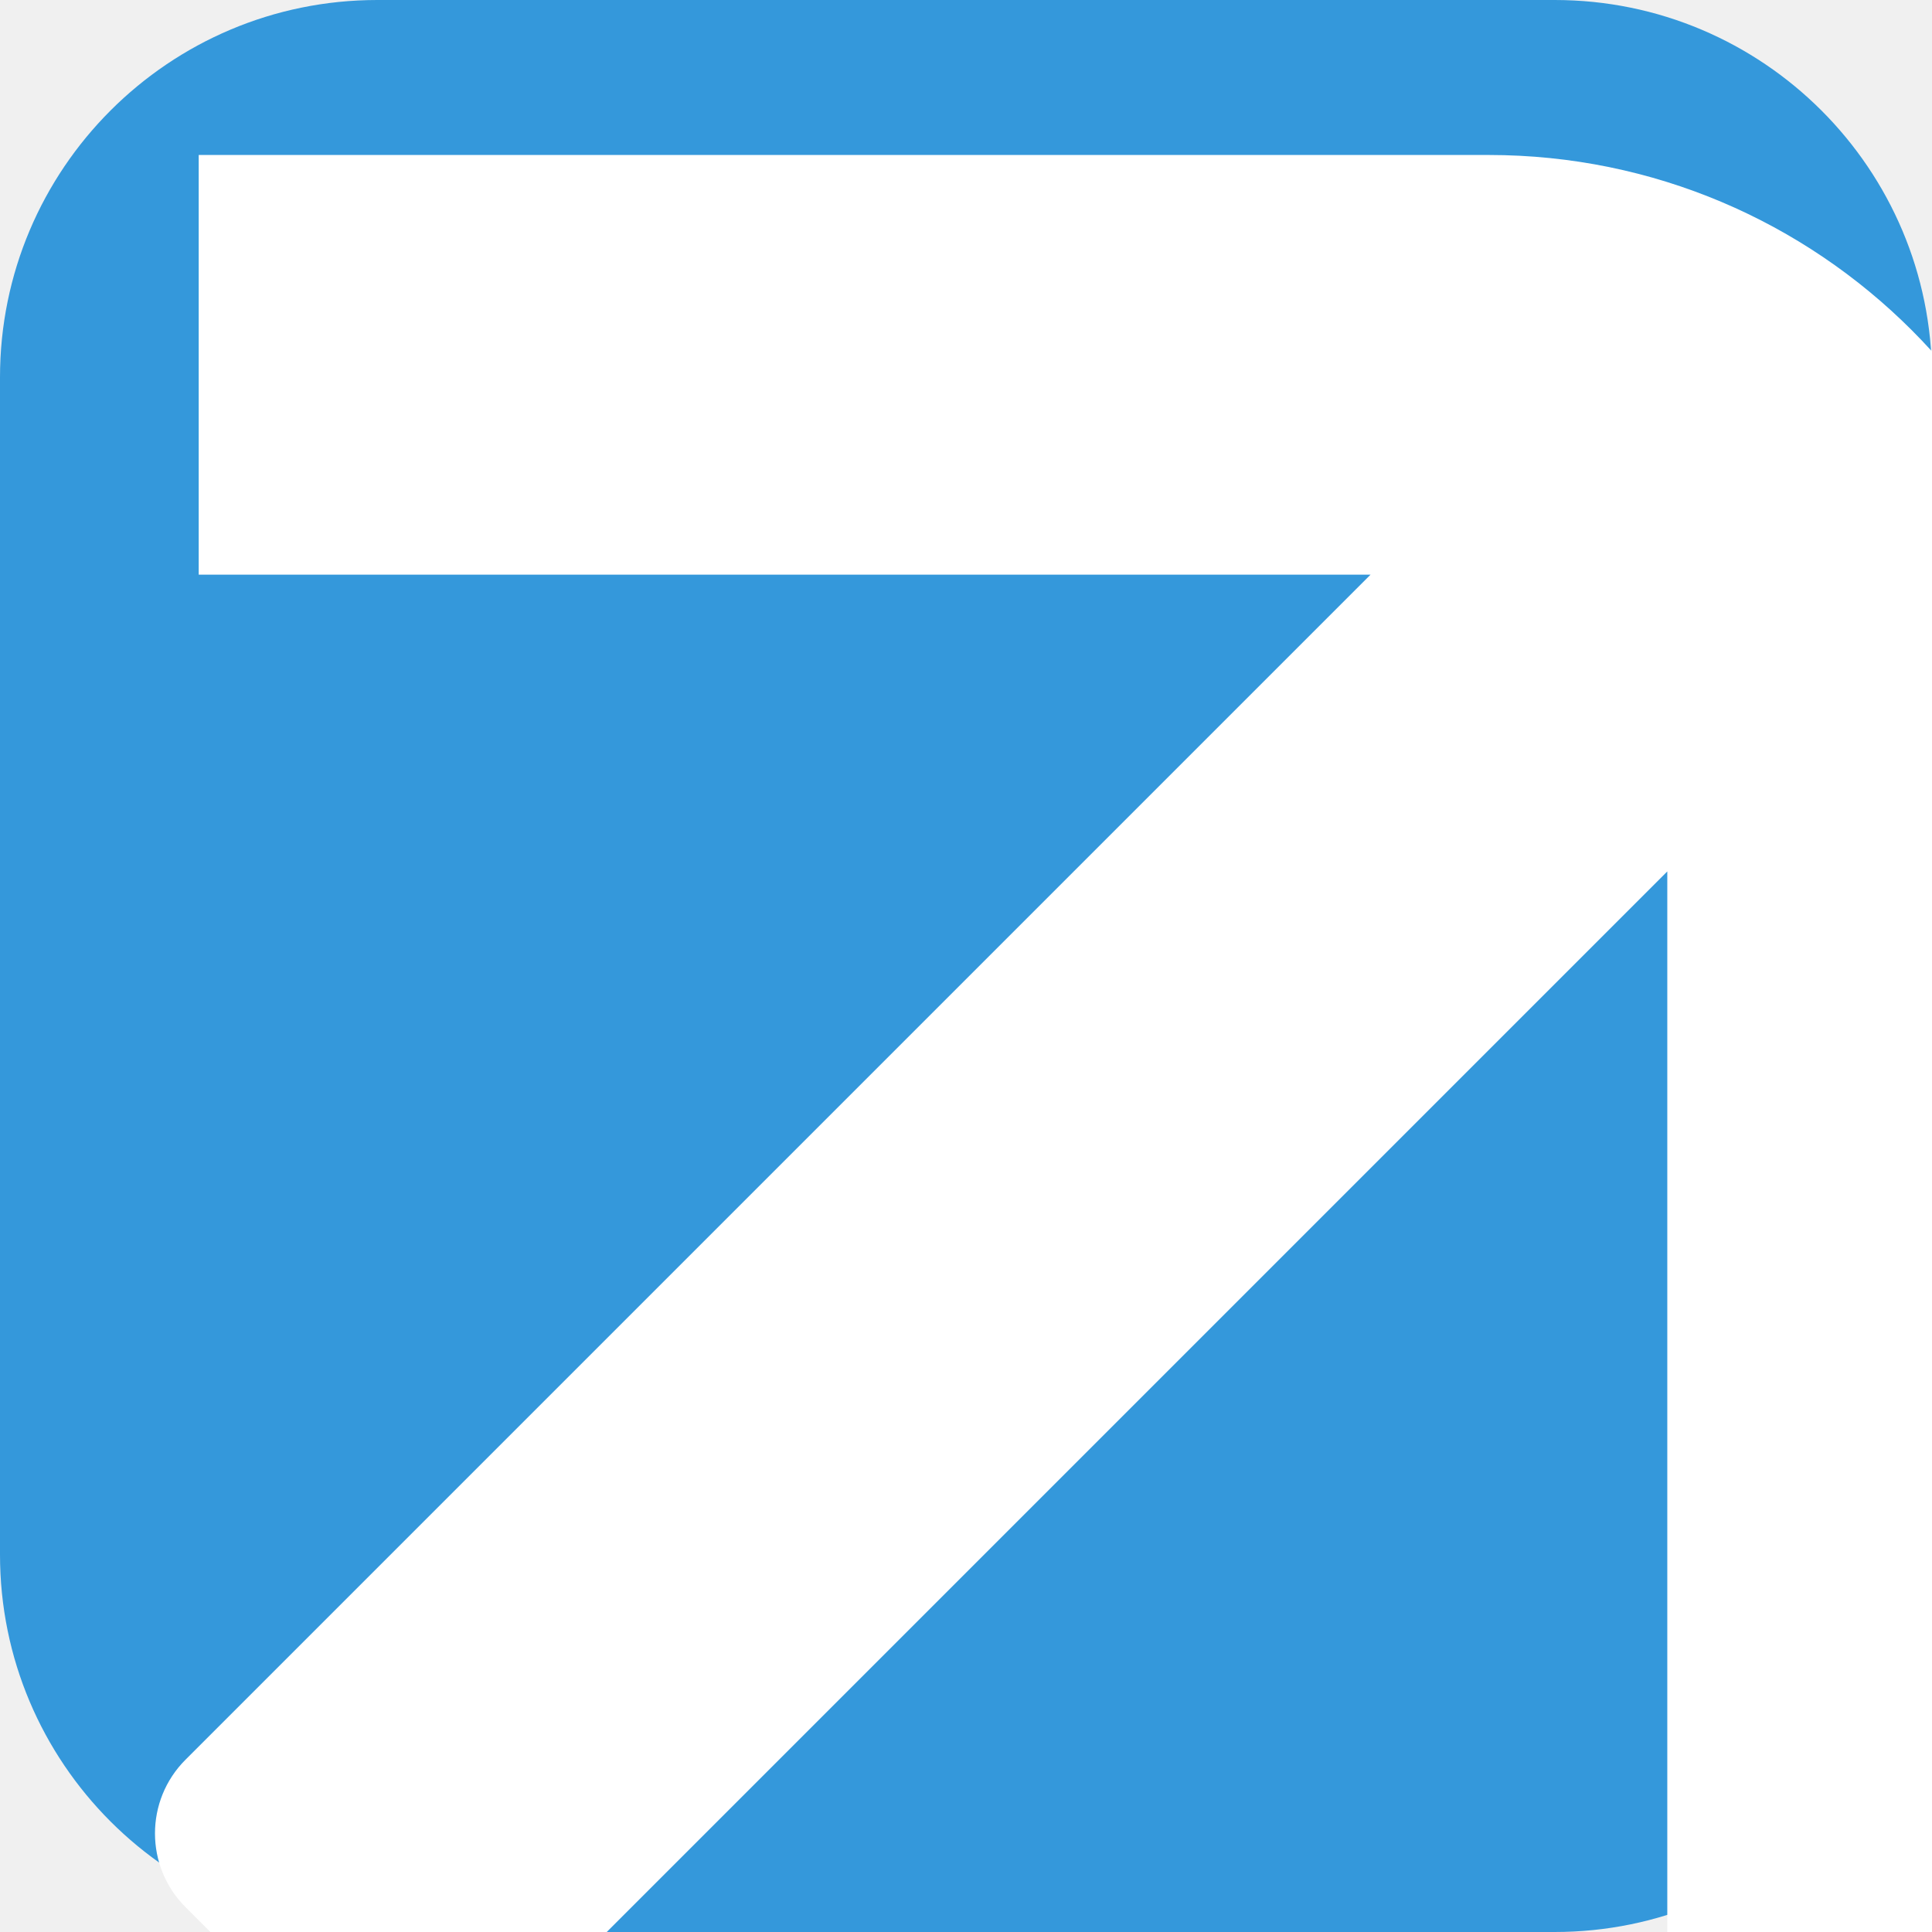
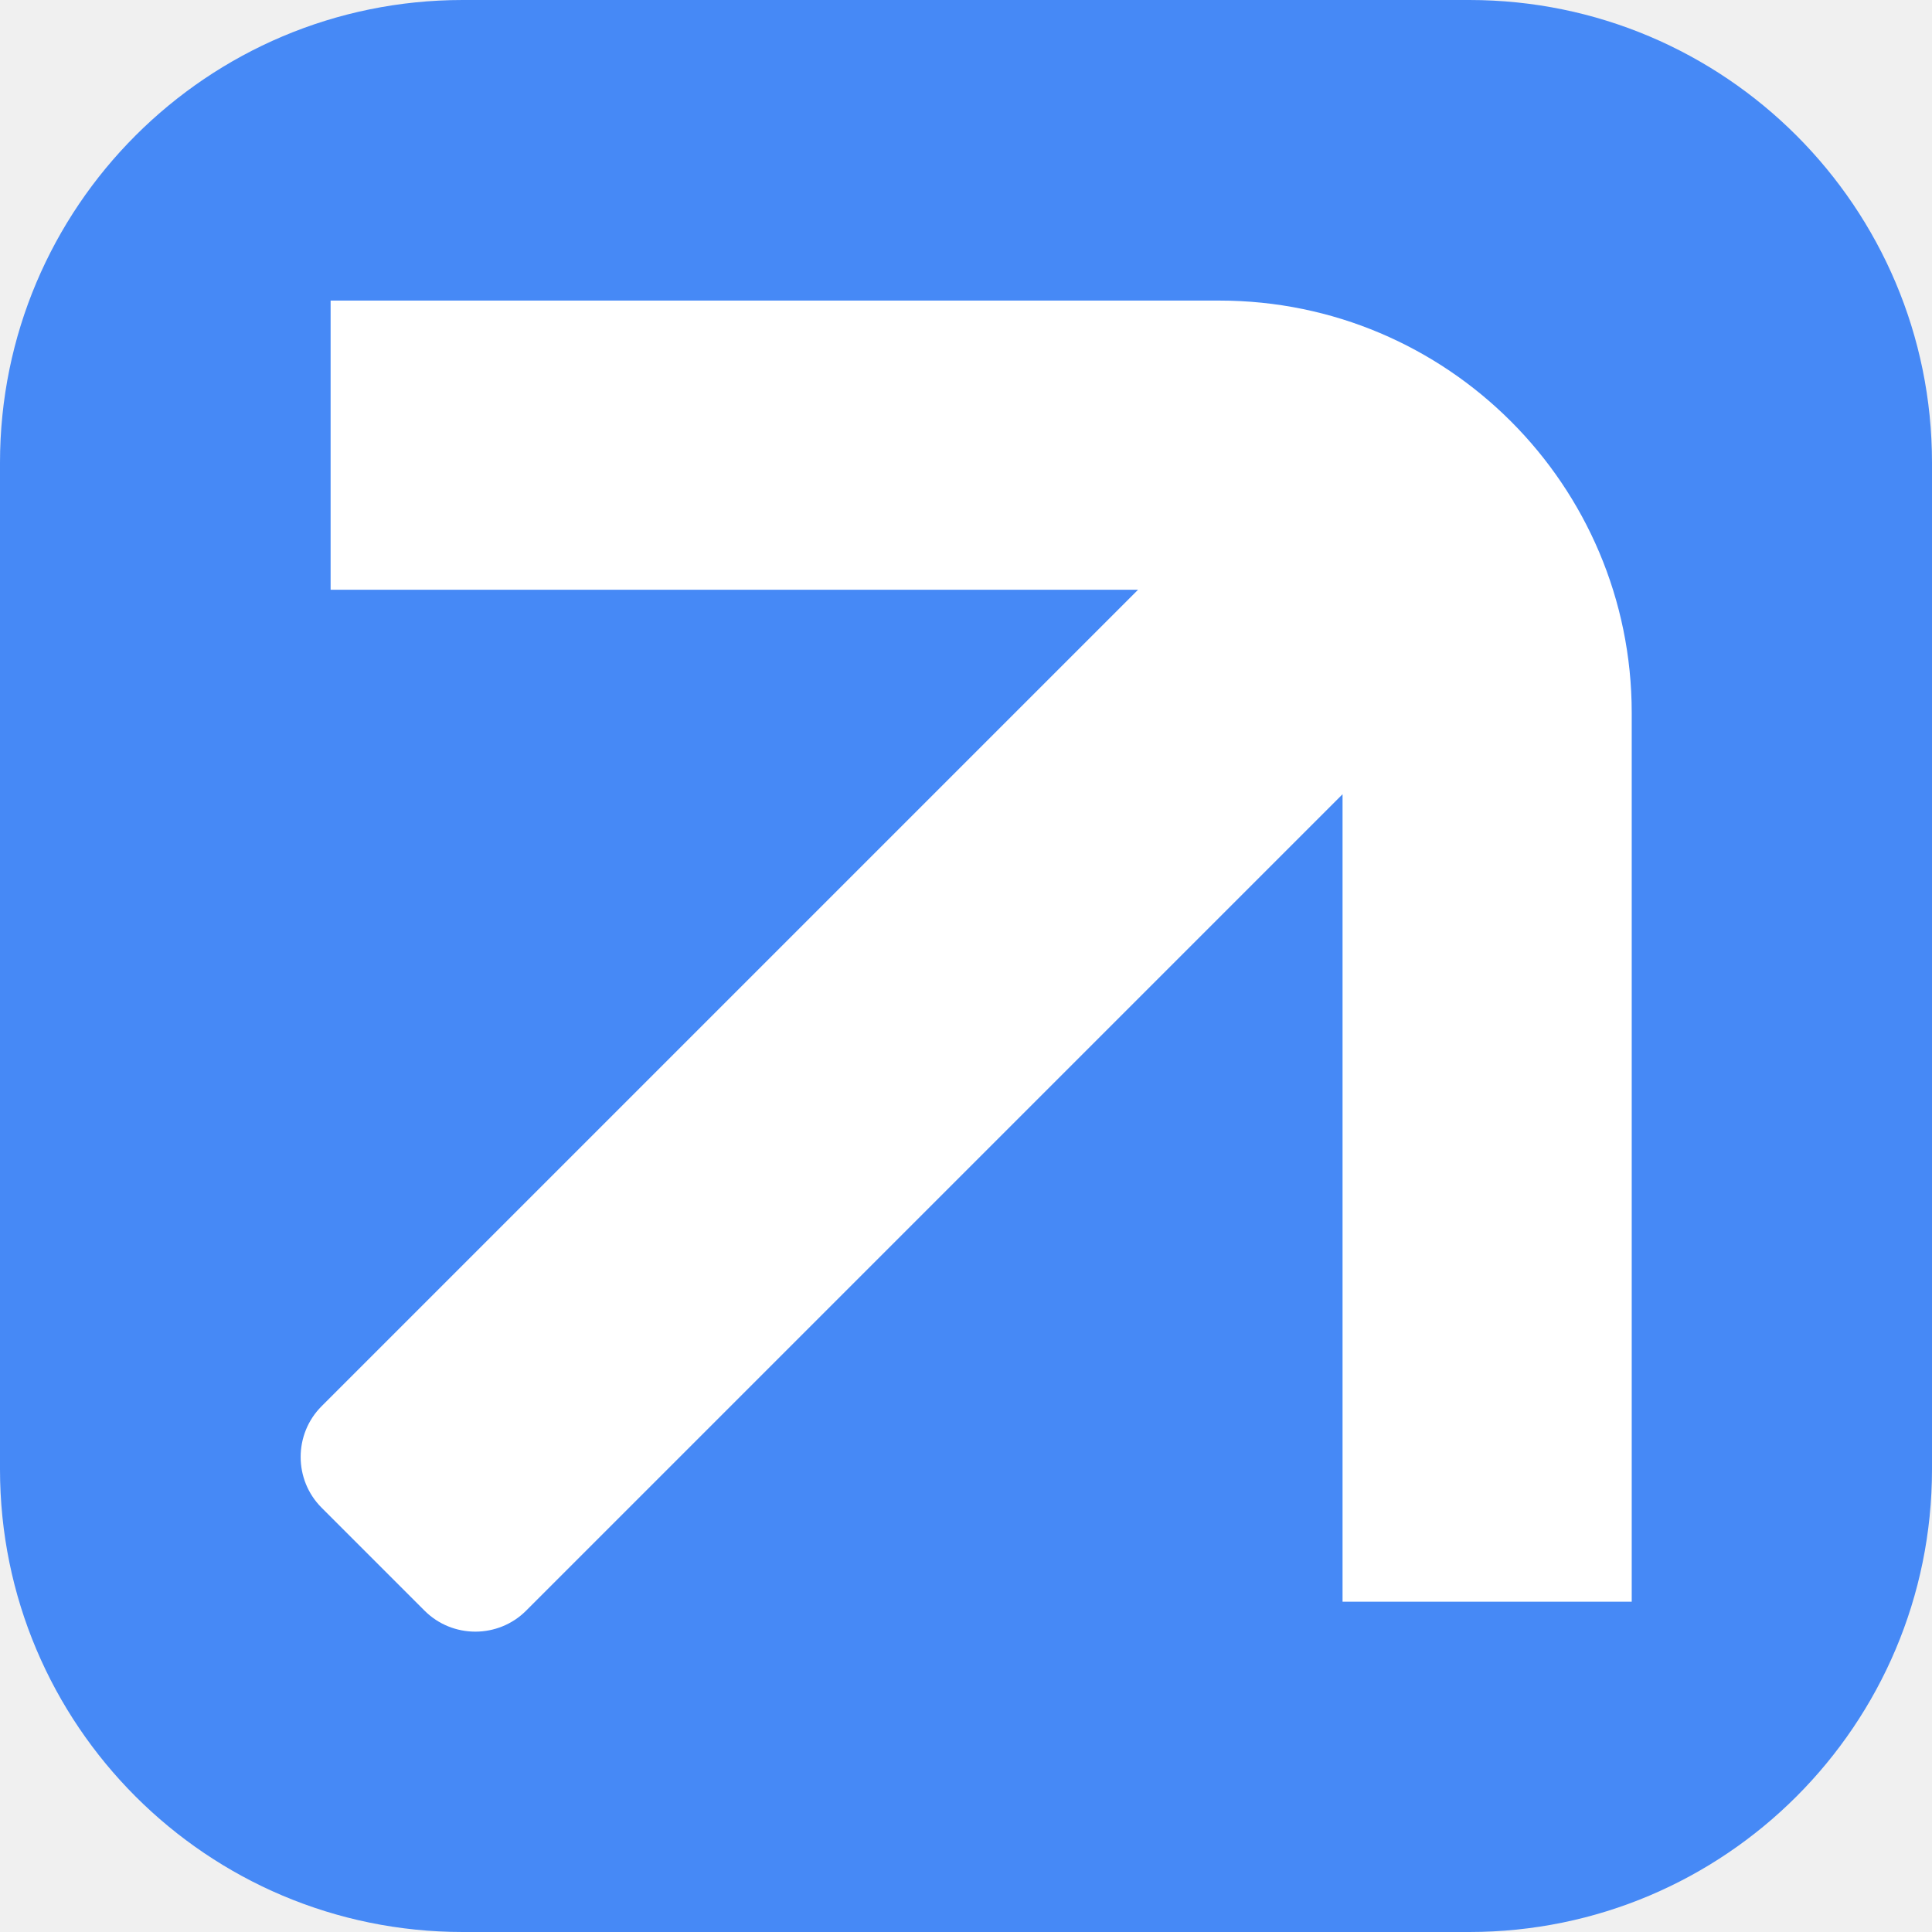
- <svg xmlns="http://www.w3.org/2000/svg" width="512" height="512" viewBox="0 0 1024 1024">
-   <rect width="1024" height="1024" rx="200" fill="#3498db" />
-   <g transform="translate(82.145, 82.145) scale(1)">
-     <svg viewBox="0 0 857.71 857.71" fill="white">
-       <path d="M592.13,0H19.41v186.32h520.23L13.56,712.4c-18.08,18.08-18.08,47.39,0,65.47l66.28,66.28c18.08,18.08,47.39,18.08,65.47,0L671.39,318.06v520.23h186.32V265.57C857.71,118.9,738.8,0,592.13,0Z" />
-     </svg>
+ <svg xmlns="http://www.w3.org/2000/svg" id="Layer_2" data-name="Layer 2" viewBox="0 0 64.34 64.34">
+   <defs>
+     <style>
+       .cls-1 {
+         fill: #fff;
+       }
+ 
+       .cls-2 {
+         fill: #4689f6;
+       }
+     </style>
+   </defs>
+   <g id="Layer_1-2" data-name="Layer 1">
+     <rect class="cls-2" width="64.34" height="64.34" rx="15.41" ry="15.41" />
+     <g id="uuid-43a4ee44-3e49-4e0f-9a87-6975e24dd965" data-name="Layer 1-2">
+       <path class="cls-1" d="M40.61,10.01H11.01v9.63h26.89l-27.19,27.19c-.93.93-.93,2.45,0,3.38l3.43,3.43c.93.93,2.45.93,3.38,0l27.19-27.19v26.89h9.63v-29.6c0-7.58-6.15-13.73-13.73-13.73Z" />
+     </g>
  </g>
</svg>
